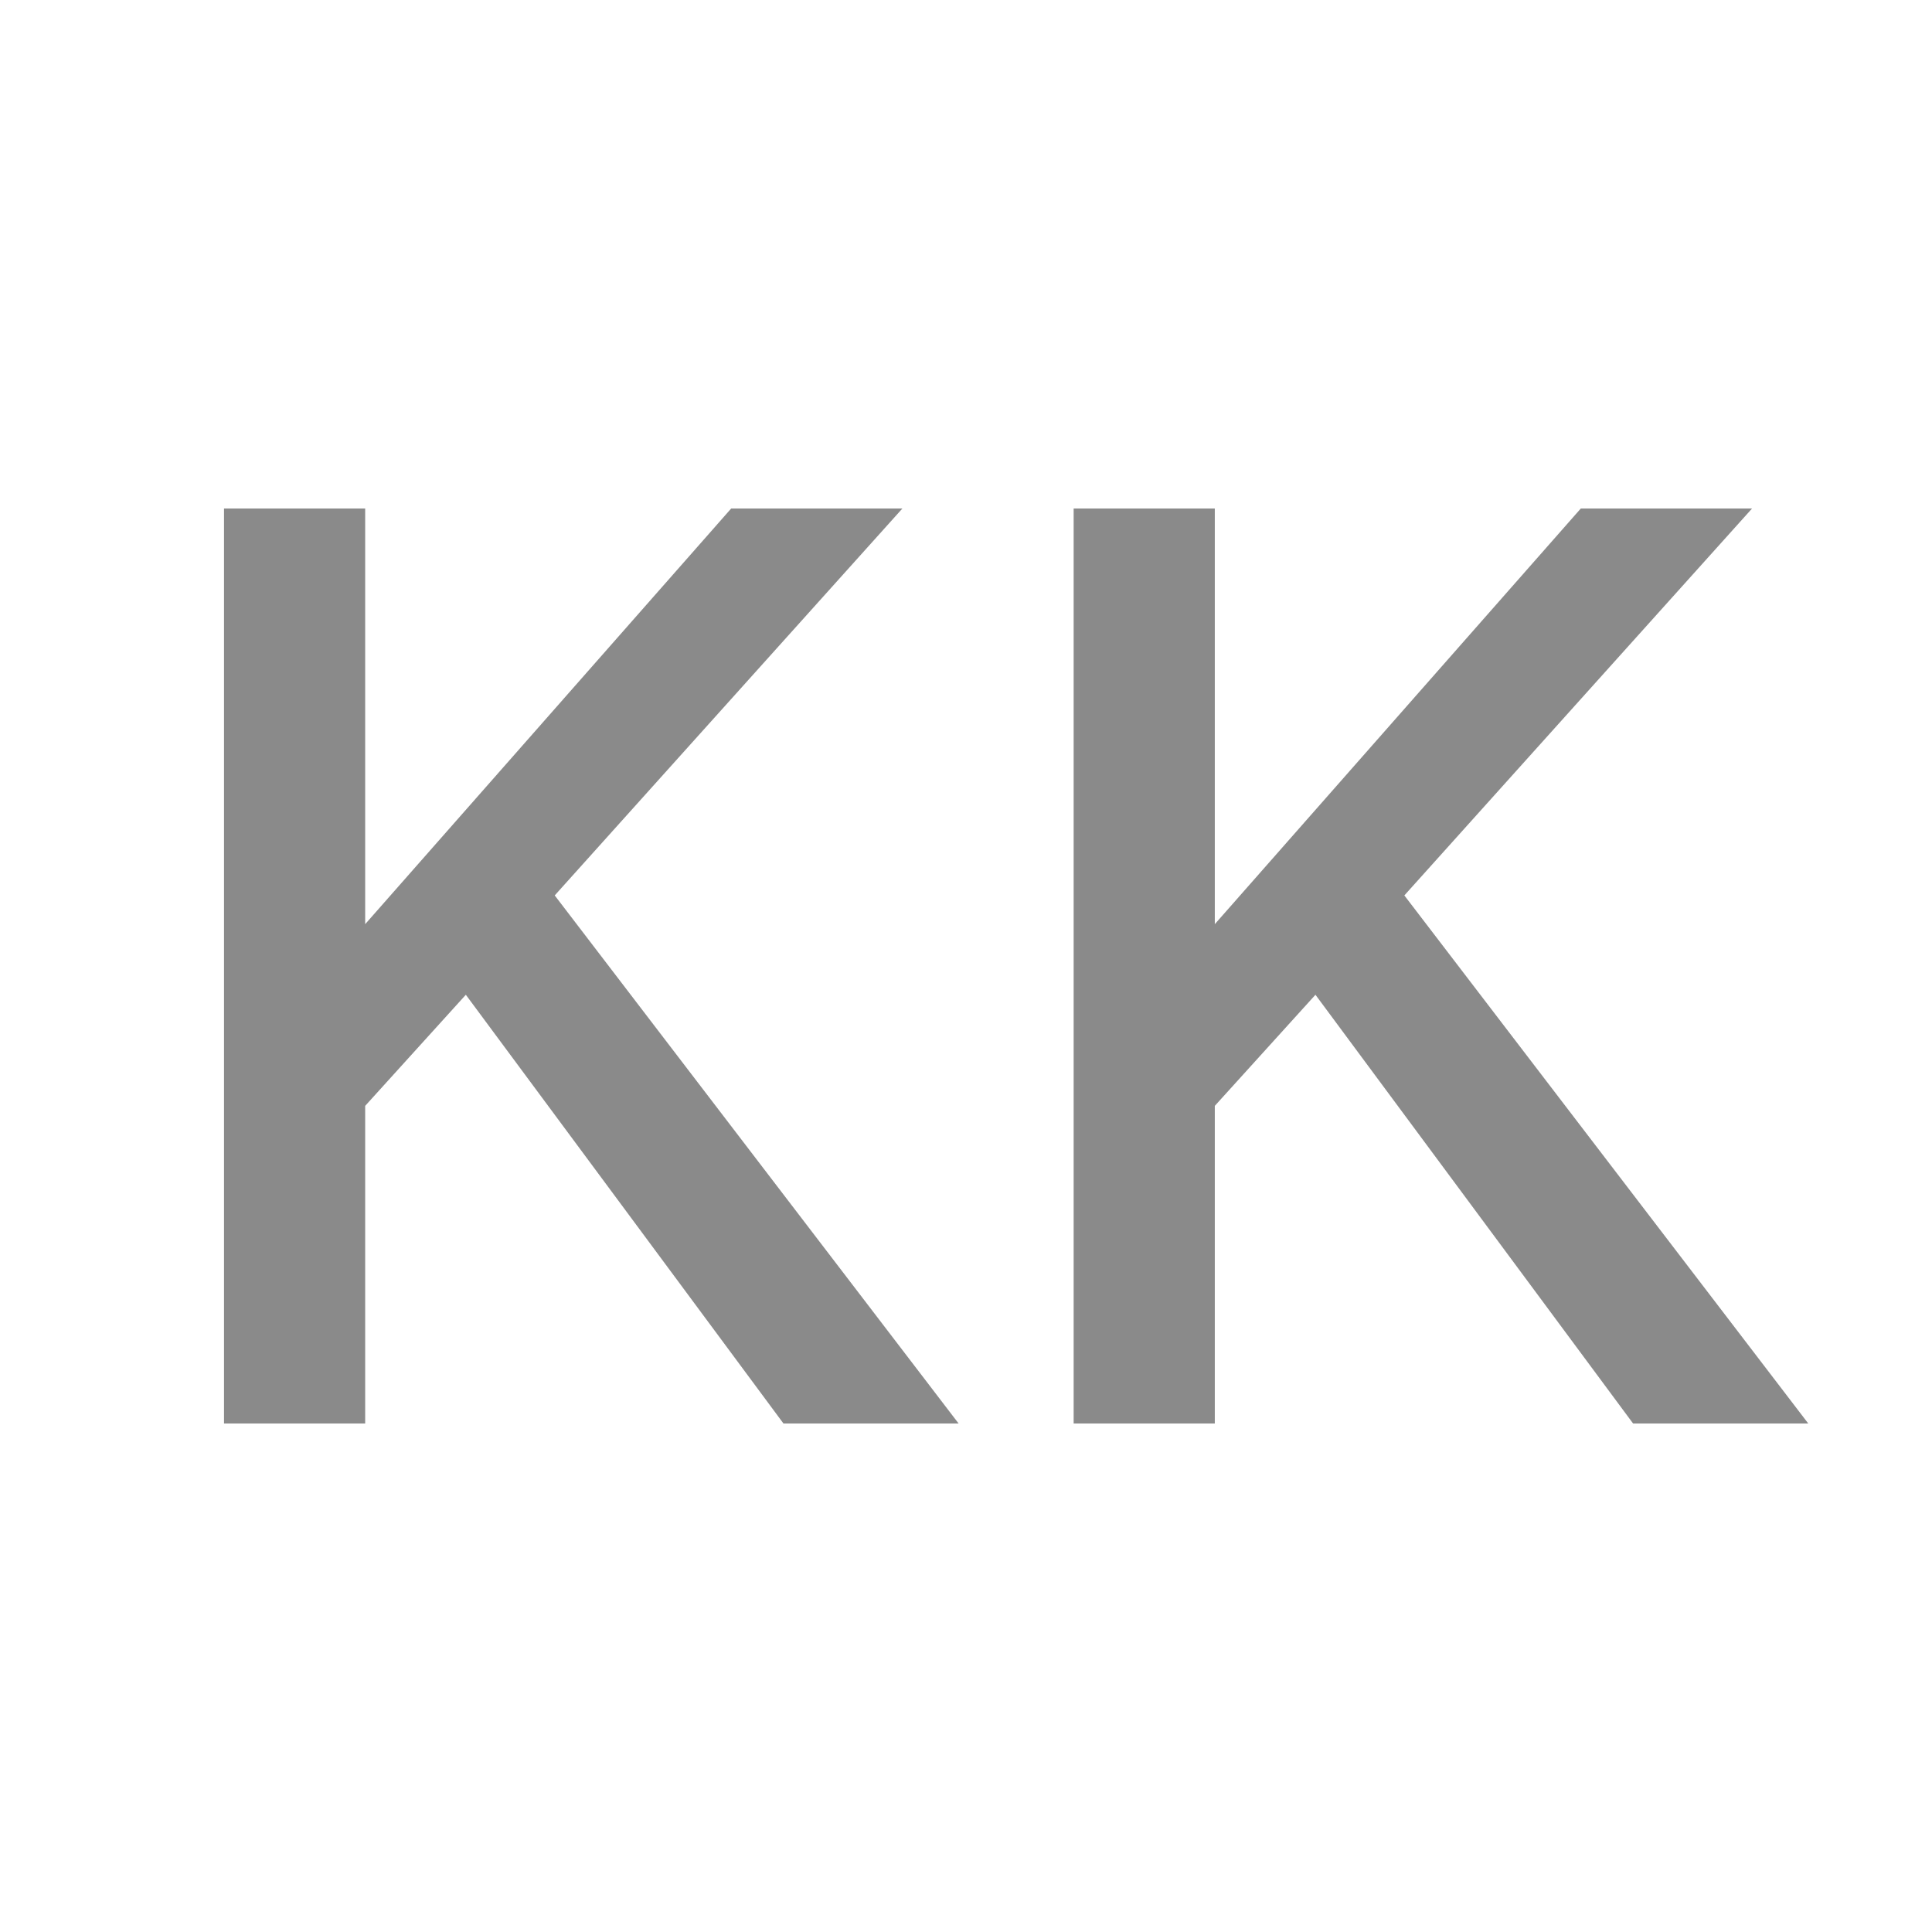
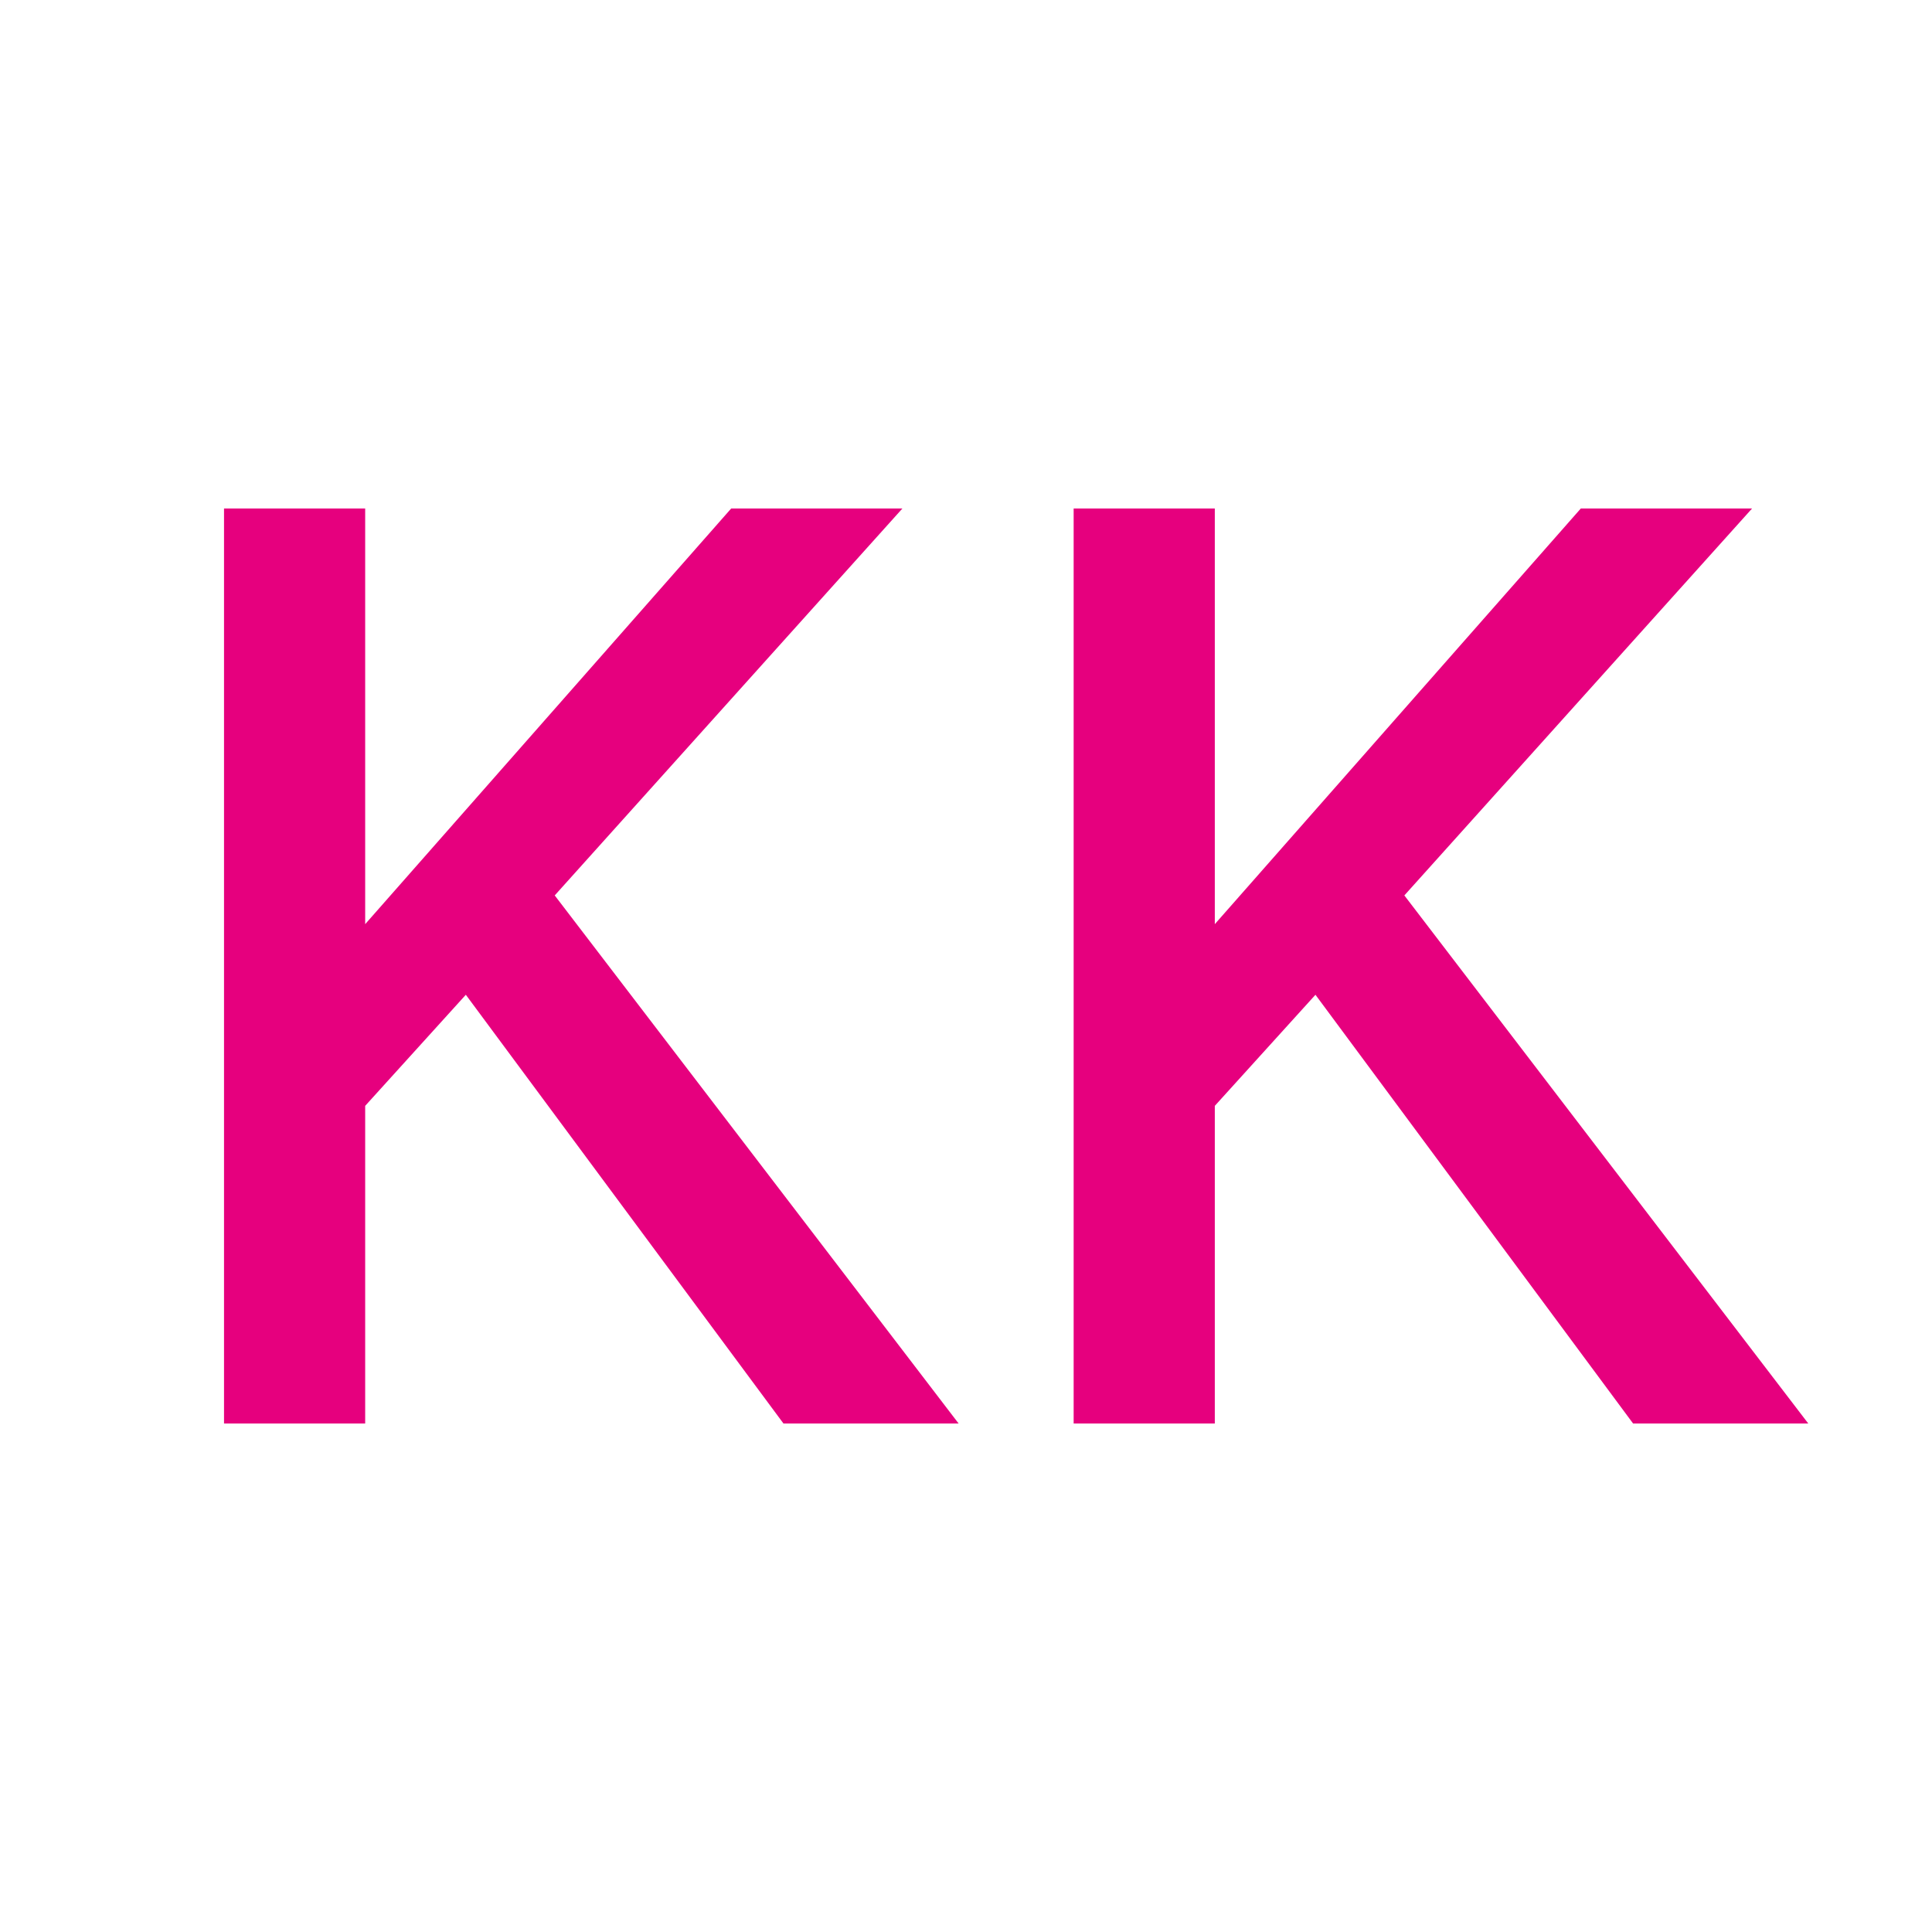
<svg xmlns="http://www.w3.org/2000/svg" viewBox="0 0 64 64">
  <rect width="64" height="64" fill="#fff" />
-   <path fill="#8a8a8a" d="M7.421 47.155H12.097V36.633L15.431 32.953L25.953 47.155H31.755L18.376 29.662L29.893 16.845H24.221L12.097 30.614V16.845H7.421ZM35.566 47.155H40.242V36.633L43.576 32.953L54.098 47.155H59.901L46.521 29.662L58.039 16.845H52.366L40.242 30.614V16.845H35.566Z" />
+   <path fill="#e6007e" d="M7.421 47.155H12.097V36.633L15.431 32.953L25.953 47.155H31.755L18.376 29.662L29.893 16.845H24.221L12.097 30.614V16.845H7.421ZM35.566 47.155H40.242V36.633L43.576 32.953L54.098 47.155H59.901L46.521 29.662L58.039 16.845H52.366L40.242 30.614V16.845H35.566Z" />
</svg>
